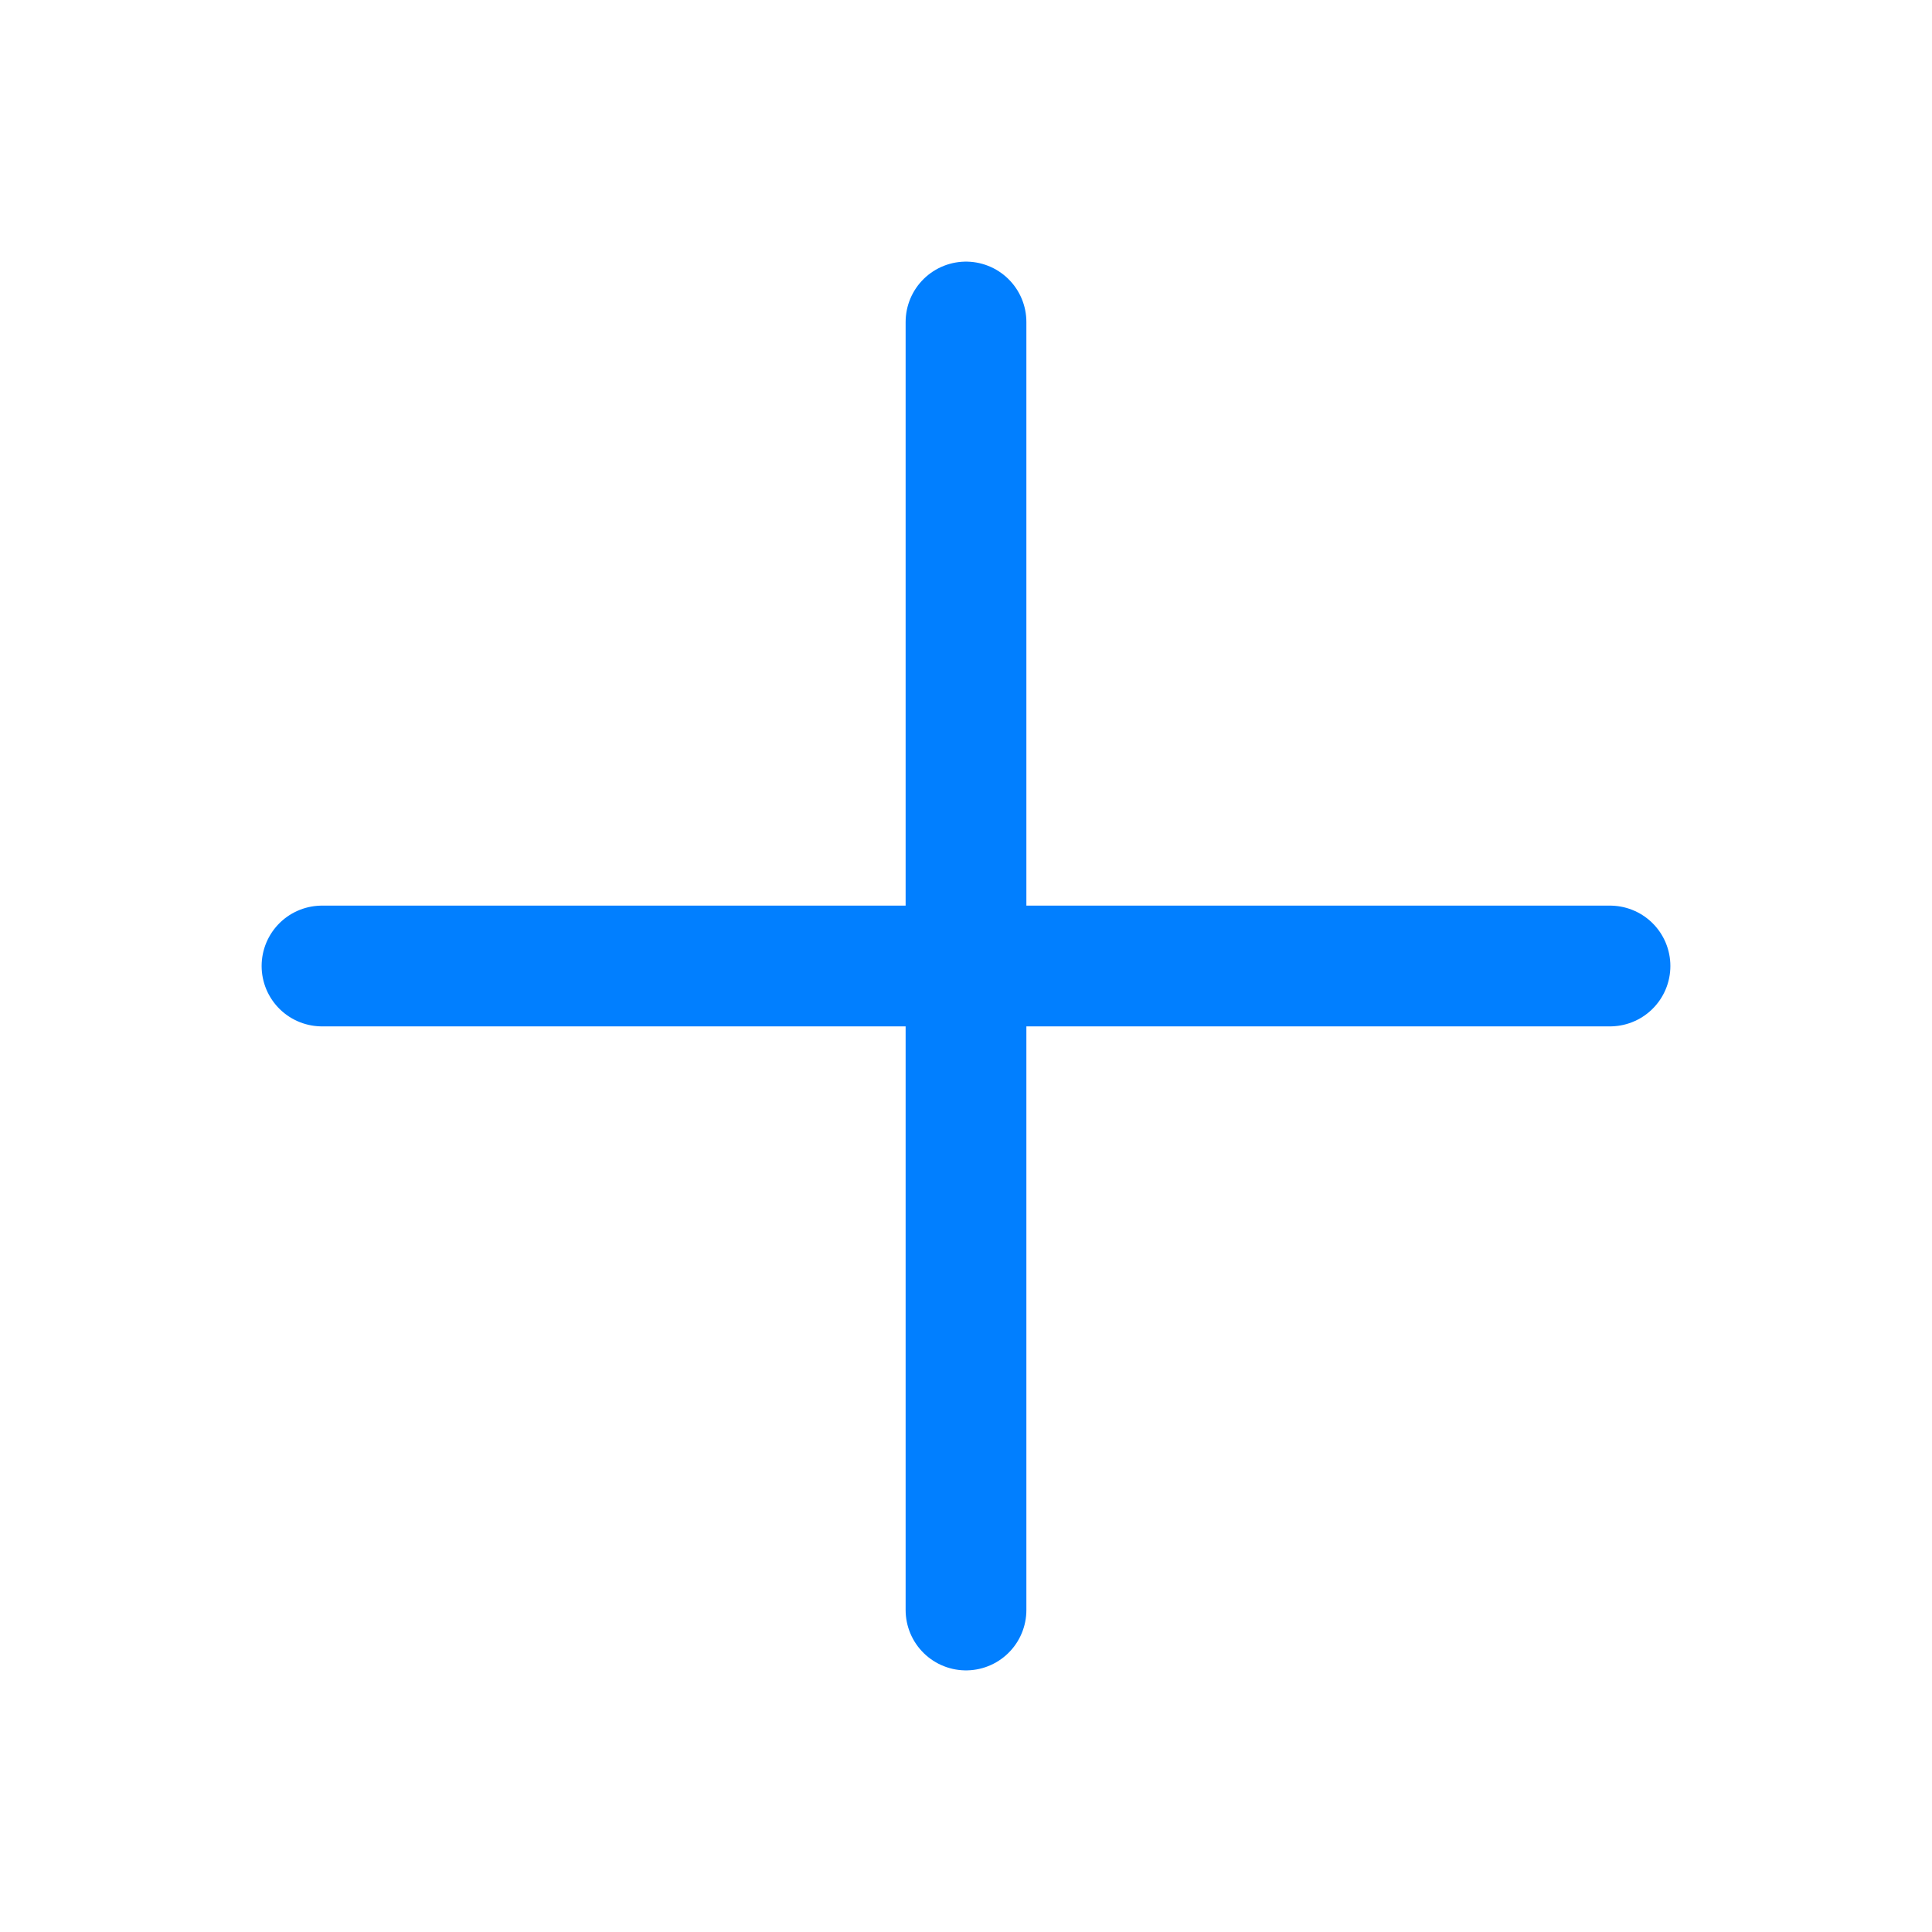
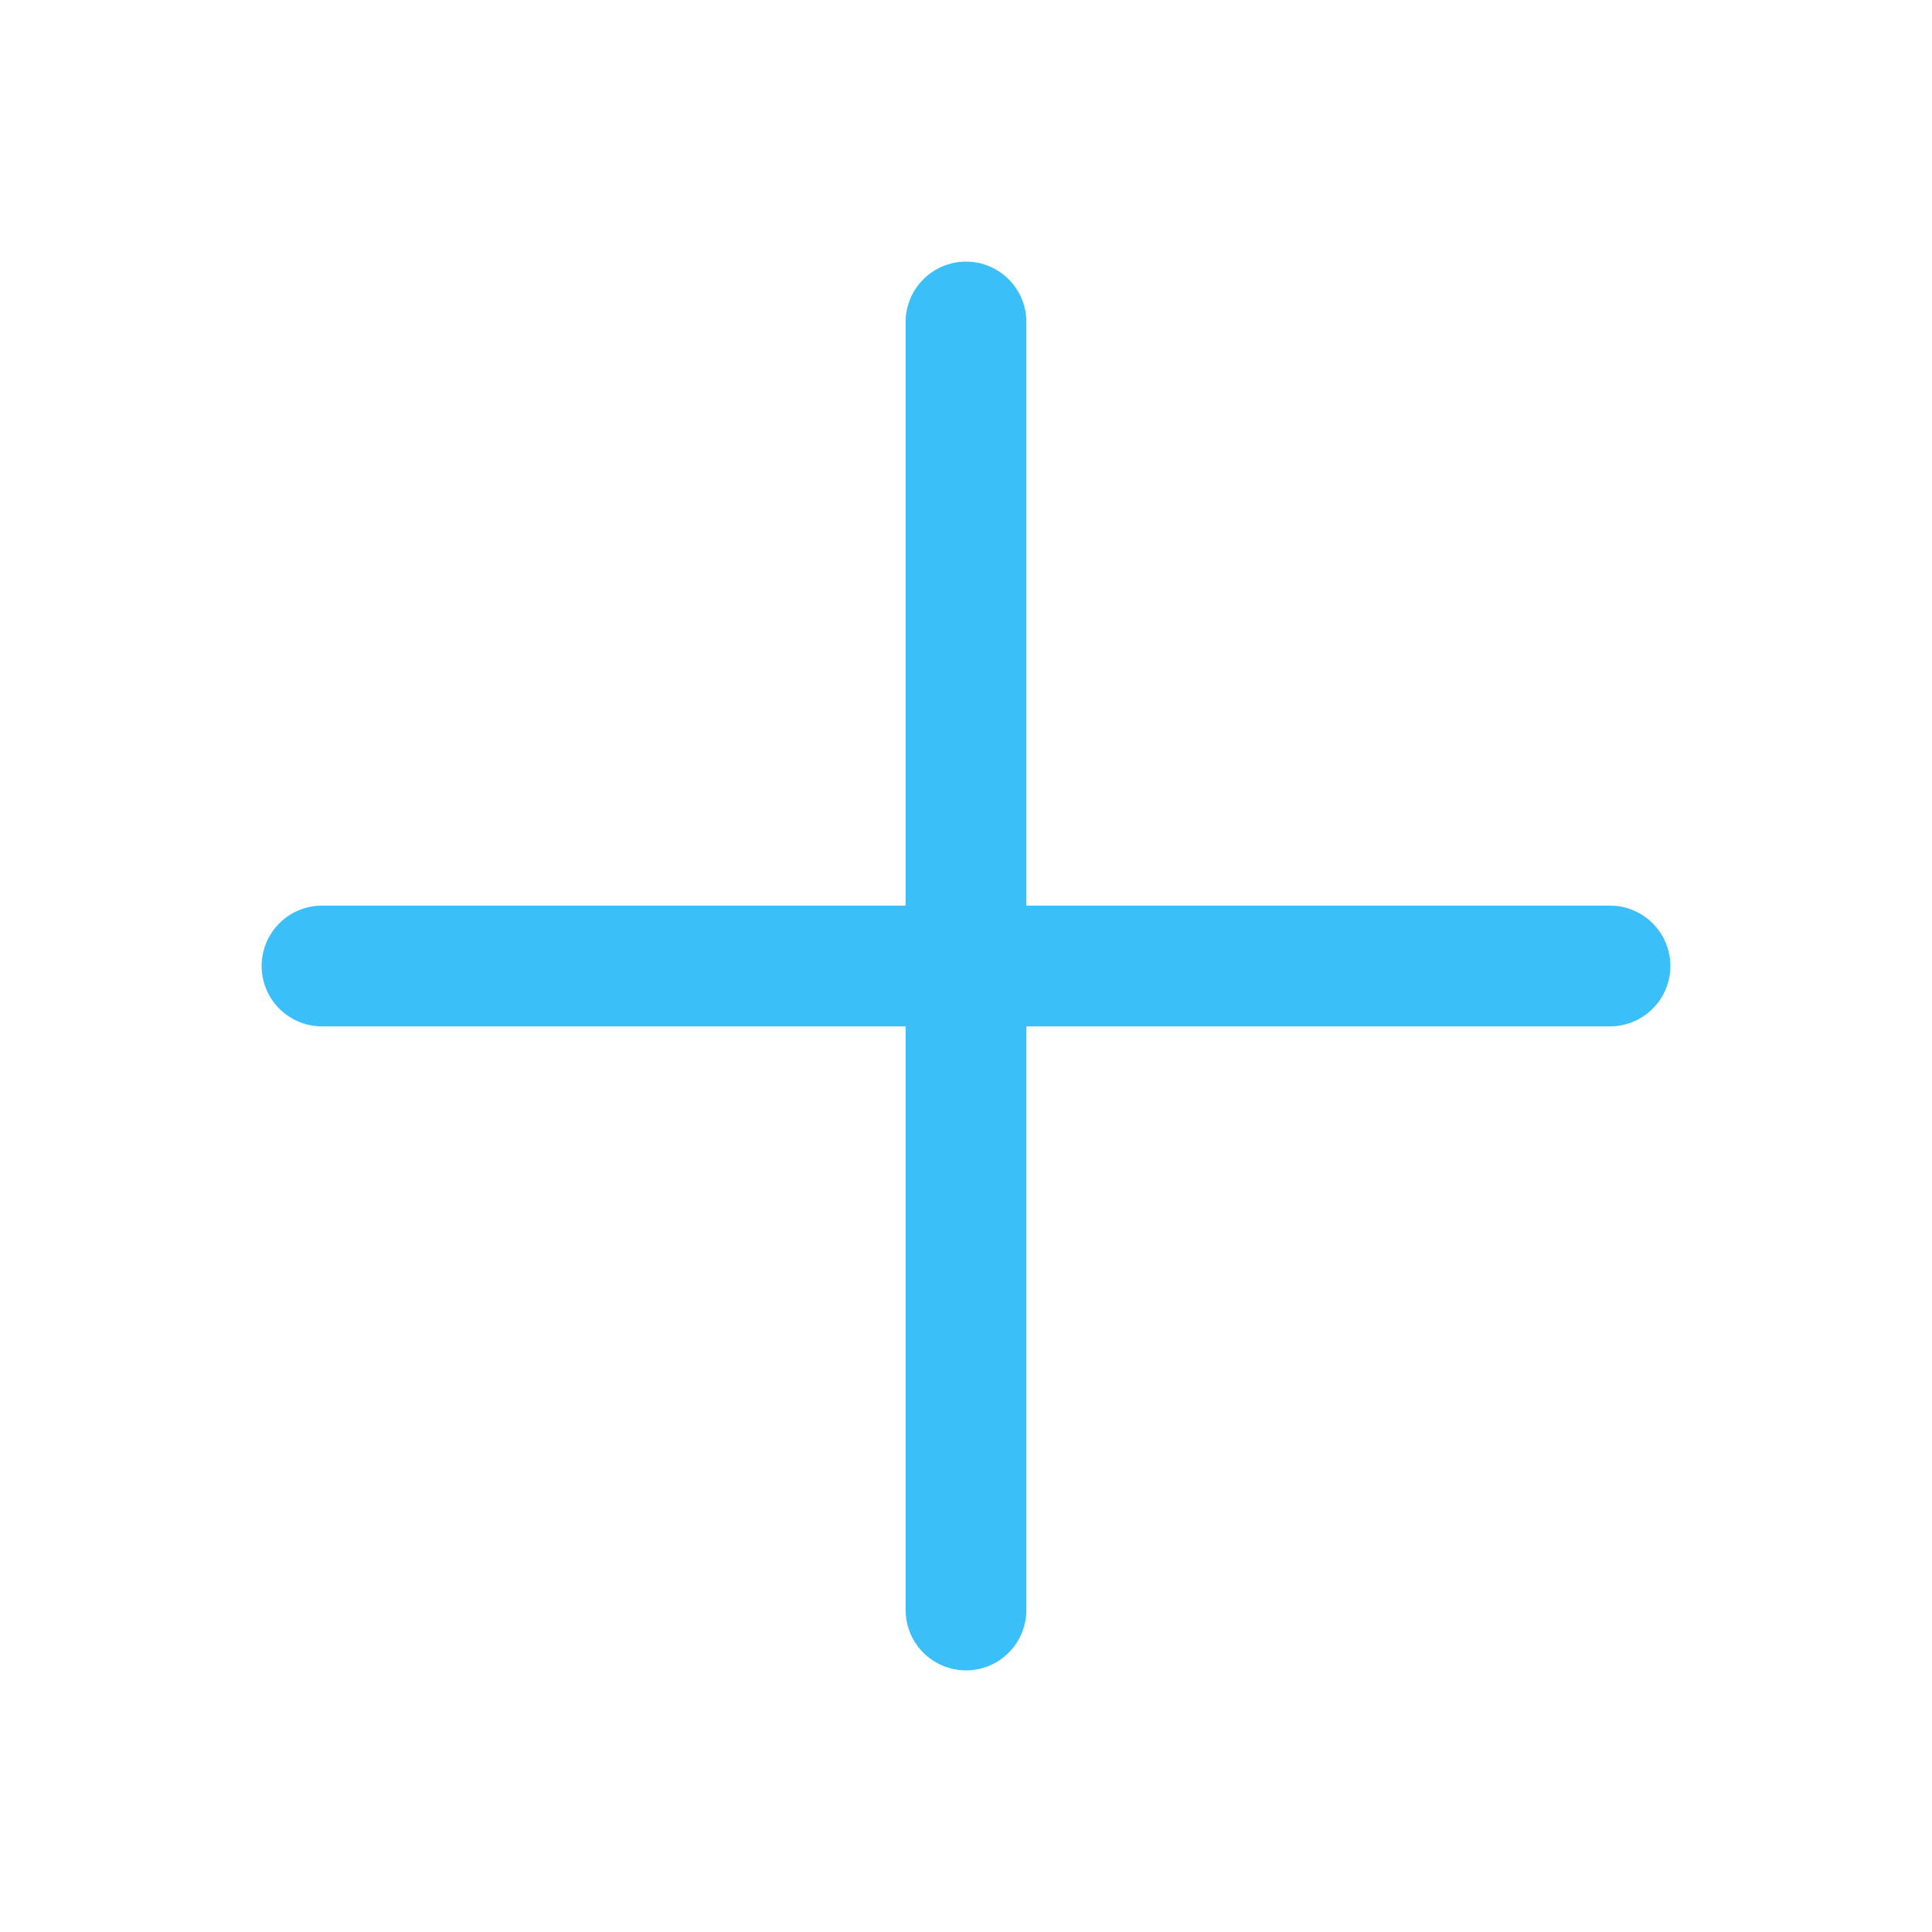
<svg xmlns="http://www.w3.org/2000/svg" width="24" height="24" viewBox="0 0 24 24" fill="none">
-   <path d="M12 4V20" stroke="#017FFF" stroke-width="1.5" stroke-miterlimit="10" stroke-linecap="round" />
-   <path d="M20 12H4" stroke="#017FFF" stroke-width="1.5" stroke-miterlimit="10" stroke-linecap="round" />
+   <path d="M12 4V20" stroke="#3ABFF8" stroke-width="1.5" stroke-miterlimit="10" stroke-linecap="round" />
+   <path d="M20 12H4" stroke="#3ABFF8" stroke-width="1.5" stroke-miterlimit="10" stroke-linecap="round" />
</svg>
